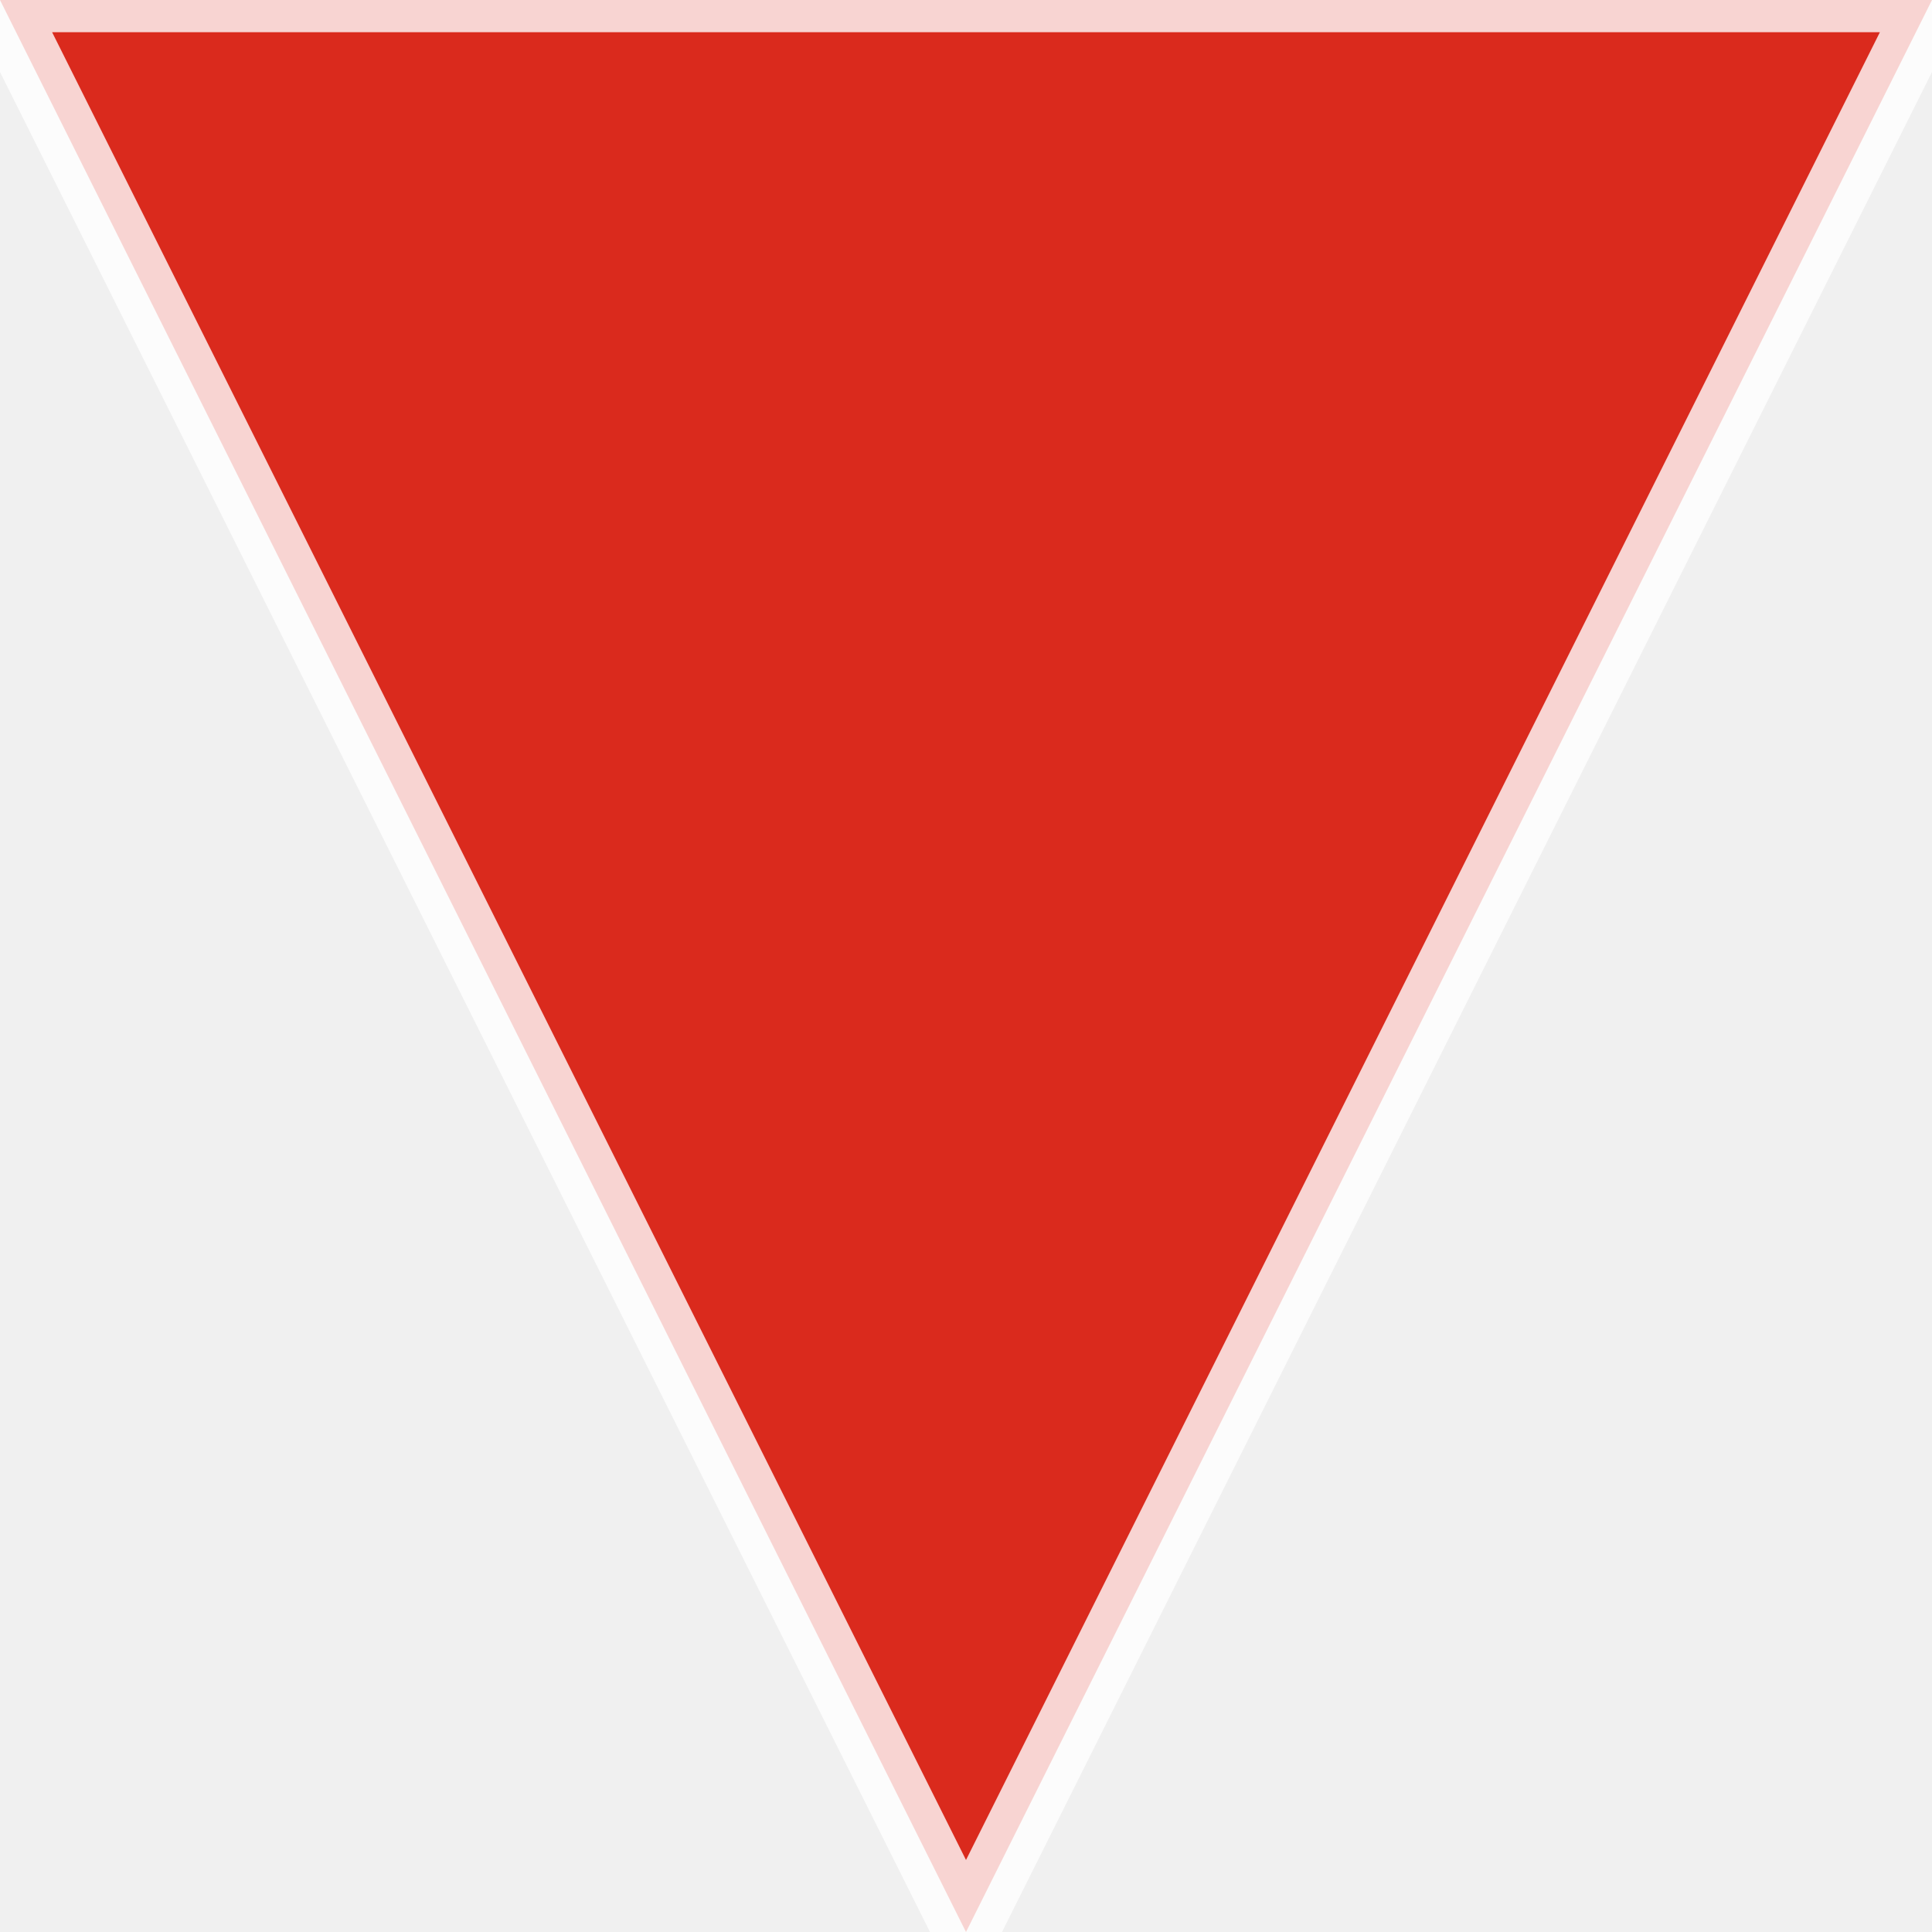
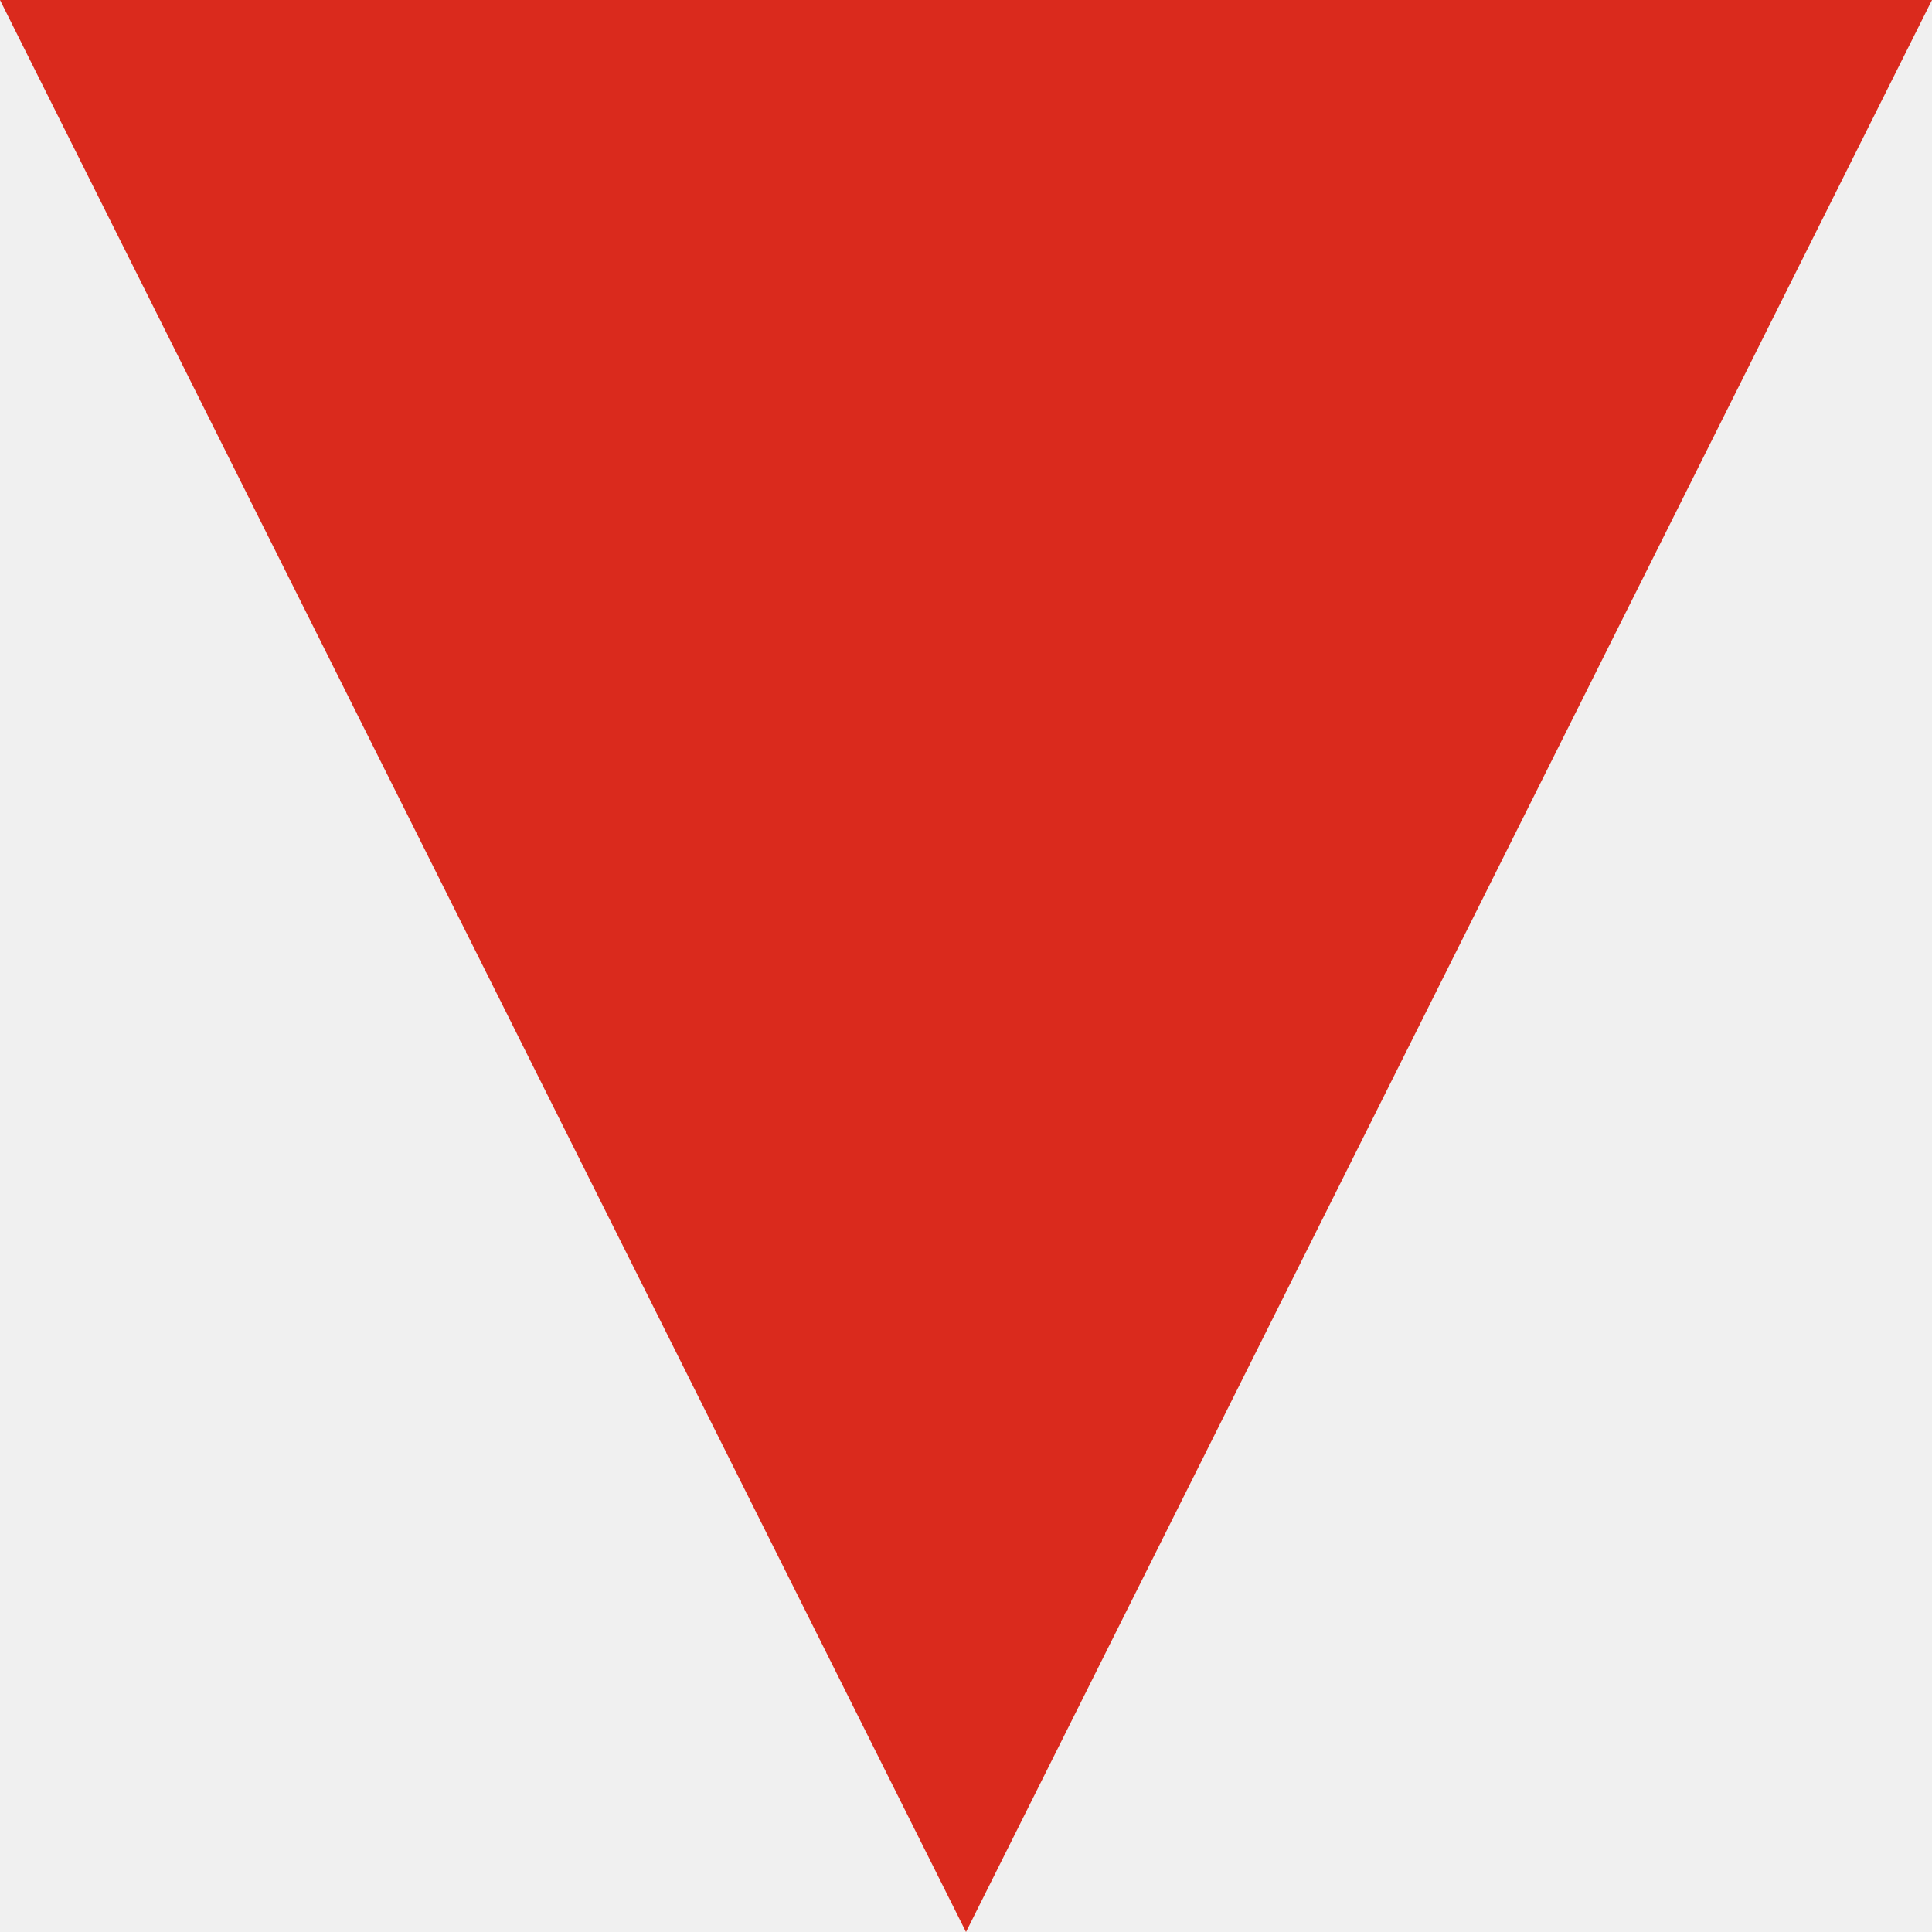
<svg xmlns="http://www.w3.org/2000/svg" width="30" height="30" viewPort="0 0 30 30">
-   <polygon points="0,0 30,0 15,30" fill="#da2a1d" stroke-width="1" stroke="white" stroke-linecap="square" stroke-linejoin="miter" stroke-opacity=".8" />
+   <polygon points="0,0 30,0 15,30" fill="#da2a1d" stroke-width="0" stroke="white" stroke-linecap="square" stroke-linejoin="miter" stroke-opacity="0" />
</svg>
